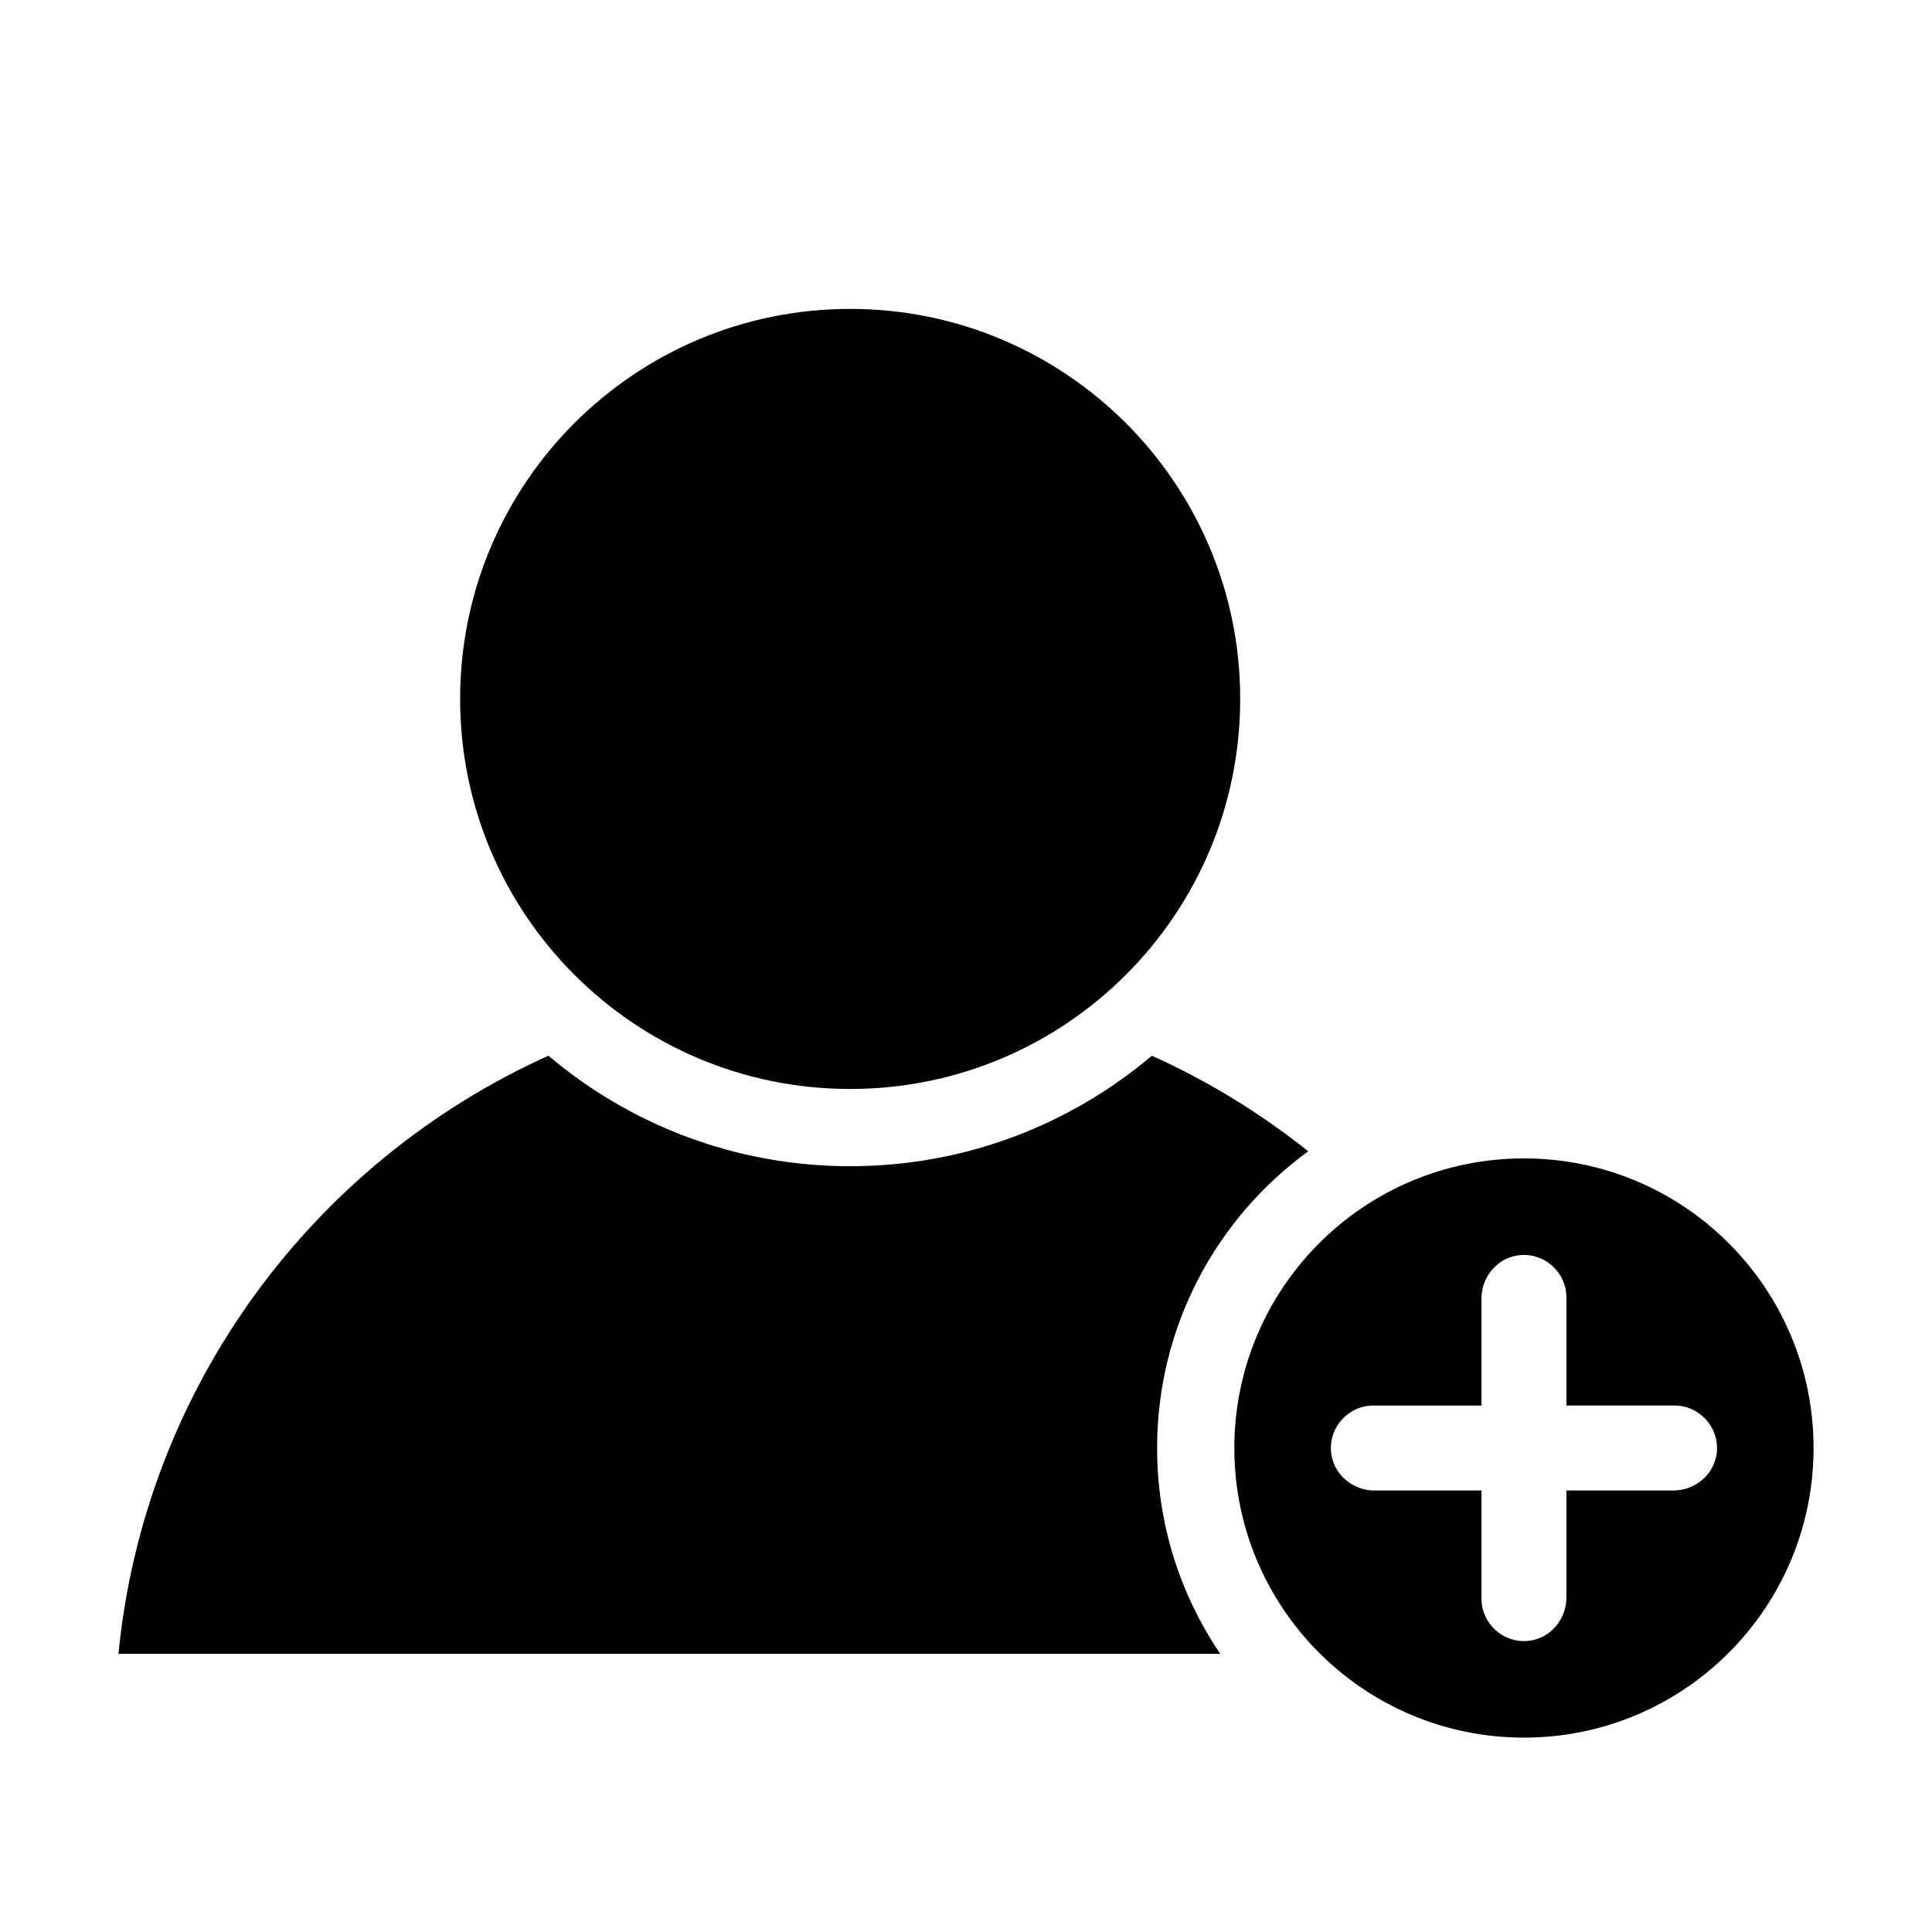
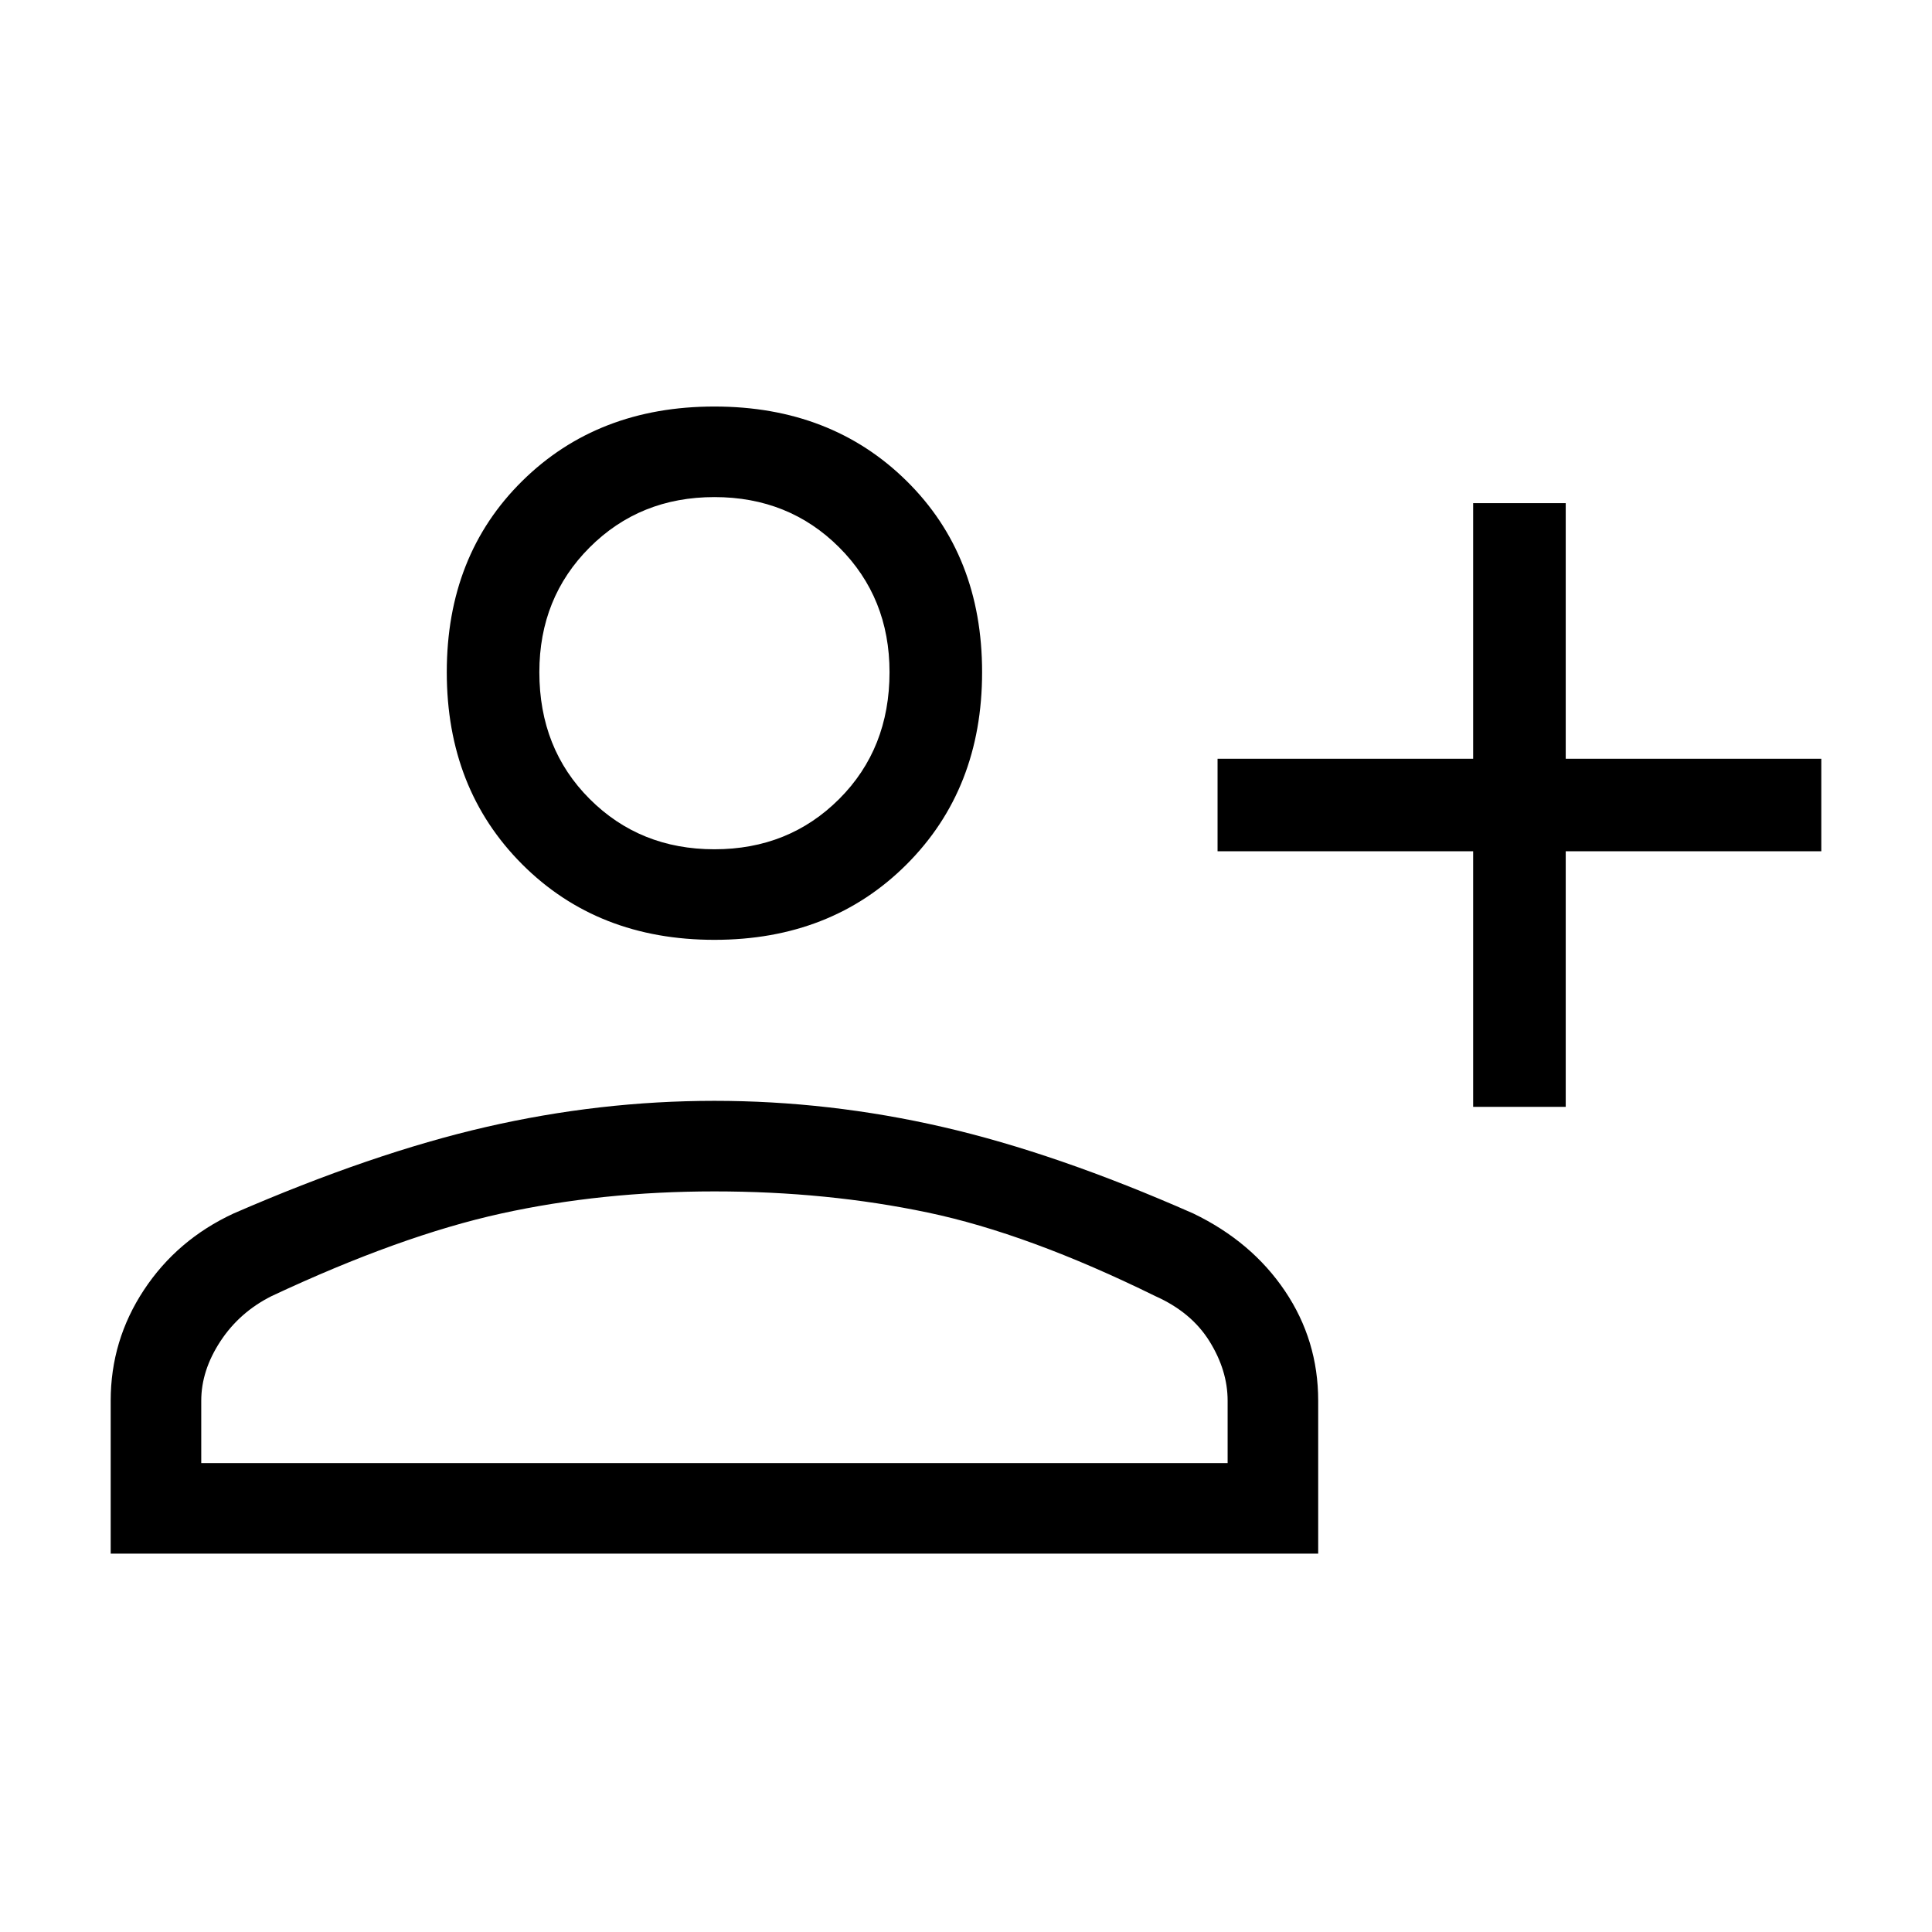
- <svg xmlns="http://www.w3.org/2000/svg" height="200" viewBox="0 0 1024 1024" width="200">
-   <path d="m243.876 370.455a202.017 202.017 0 1 0 413.45 0 202.017 202.017 0 1 0 -413.45 0zm369.418 397.024c0-64.62 31.533-121.865 80.041-157.219.034-.025.036-.076.002-.101-25.233-20.117-53.011-37.177-82.785-50.595-.023-.01-.049-.006-.068.009-43.144 36.511-98.936 58.539-159.882 58.539s-116.738-22.028-159.882-58.539c-.018-.016-.045-.019-.068-.009-124.322 56.031-213.969 175.367-227.863 316.935-.004.038.027.071.064.071h583.793c.051 0 .082-.056.052-.099-21.083-31.087-33.405-68.598-33.405-108.991zm194.428-153.496c-84.774 0-153.496 68.722-153.496 153.496s68.722 153.496 153.496 153.496 153.496-68.722 153.496-153.496-68.722-153.496-153.496-153.496zm79.243 176.009h-56.666c-.036 0-.064.029-.064.064v56.666c0 11.706-8.701 21.885-20.355 22.987-13.341 1.261-24.671-9.316-24.671-22.41v-57.241c0-.036-.029-.064-.064-.064h-56.665c-11.706 0-21.885-8.701-22.987-20.355-1.261-13.341 9.316-24.671 22.41-24.671h57.241c.036 0 .064-.029.064-.064v-56.666c0-11.706 8.701-21.885 20.355-22.987 13.341-1.261 24.671 9.316 24.671 22.41v57.241c0 .036.029.064.064.064h57.241c13.094 0 23.671 11.33 22.41 24.671-1.101 11.653-11.281 20.355-22.986 20.355z" />
+ <svg xmlns="http://www.w3.org/2000/svg" height="48" width="48">
+   <path d="M36.6 27.5V21.15H30.25V18.85H36.6V12.5H38.9V18.85H45.25V21.15H38.9V27.5ZM17.75 23.35Q14.85 23.35 12.975 21.475Q11.1 19.6 11.1 16.7Q11.1 13.8 12.975 11.95Q14.85 10.1 17.75 10.1Q20.65 10.1 22.525 11.95Q24.4 13.8 24.4 16.7Q24.4 19.6 22.525 21.475Q20.65 23.35 17.75 23.35ZM2.75 38.6V34.8Q2.75 33.3 3.575 32.05Q4.4 30.8 5.8 30.15Q9.25 28.65 12.075 28Q14.9 27.35 17.75 27.35Q20.6 27.35 23.425 28Q26.25 28.65 29.65 30.15Q31.1 30.85 31.925 32.075Q32.75 33.3 32.75 34.8V38.6ZM5 36.35H30.5V34.8Q30.5 34.05 30.05 33.325Q29.6 32.6 28.7 32.2Q25.55 30.65 23.05 30.125Q20.55 29.6 17.75 29.6Q14.95 29.6 12.45 30.15Q9.95 30.7 6.75 32.2Q5.95 32.6 5.475 33.325Q5 34.05 5 34.8ZM17.75 21.1Q19.6 21.1 20.85 19.85Q22.1 18.6 22.1 16.7Q22.1 14.85 20.85 13.6Q19.6 12.35 17.75 12.35Q15.9 12.35 14.65 13.6Q13.4 14.85 13.4 16.7Q13.4 18.6 14.65 19.85Q15.9 21.1 17.75 21.1ZM17.75 16.7Q17.75 16.7 17.75 16.7Q17.75 16.7 17.75 16.7Q17.75 16.7 17.75 16.7Q17.75 16.7 17.75 16.7Q17.75 16.7 17.75 16.7Q17.75 16.7 17.75 16.7Q17.75 16.7 17.75 16.7Q17.75 16.7 17.75 16.7ZM17.75 29.6Q17.75 29.6 17.75 29.6Q17.75 29.6 17.75 29.6Q17.75 29.6 17.75 29.6Q17.75 29.6 17.75 29.6Q17.75 29.6 17.75 29.6Q17.75 29.6 17.75 29.6Q17.75 29.6 17.75 29.6Q17.75 29.6 17.75 29.6Z" />
</svg>
